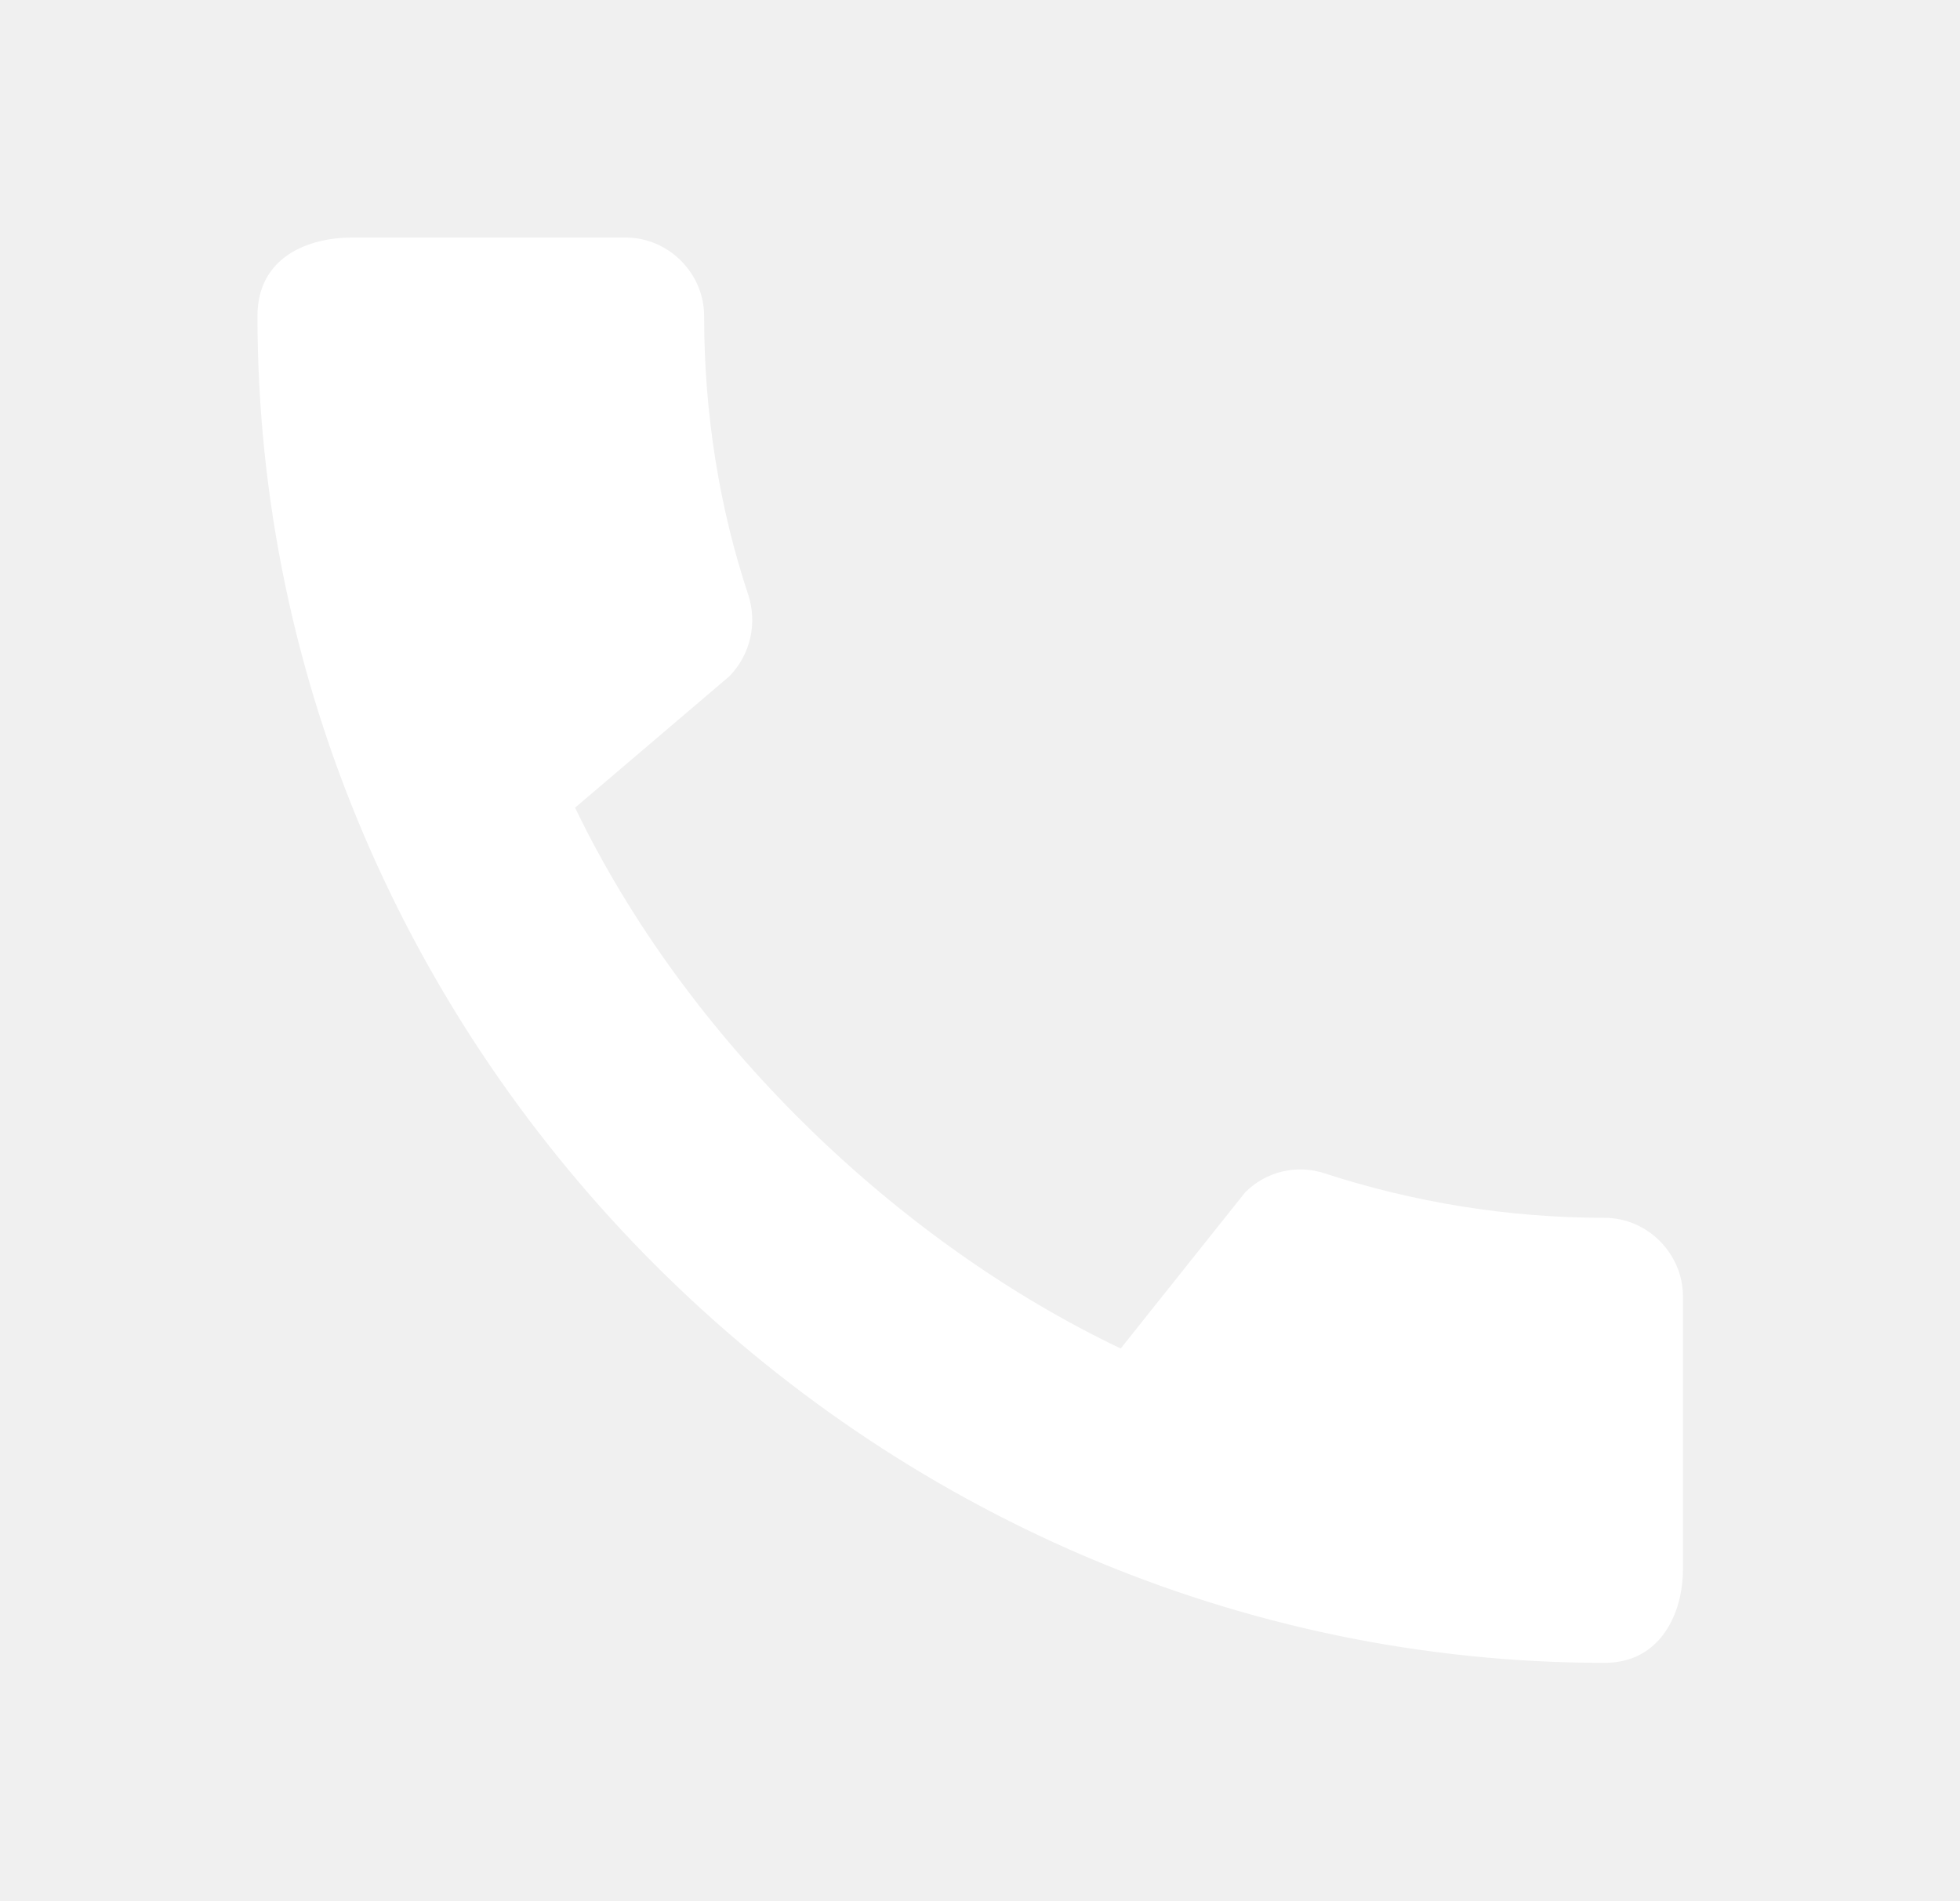
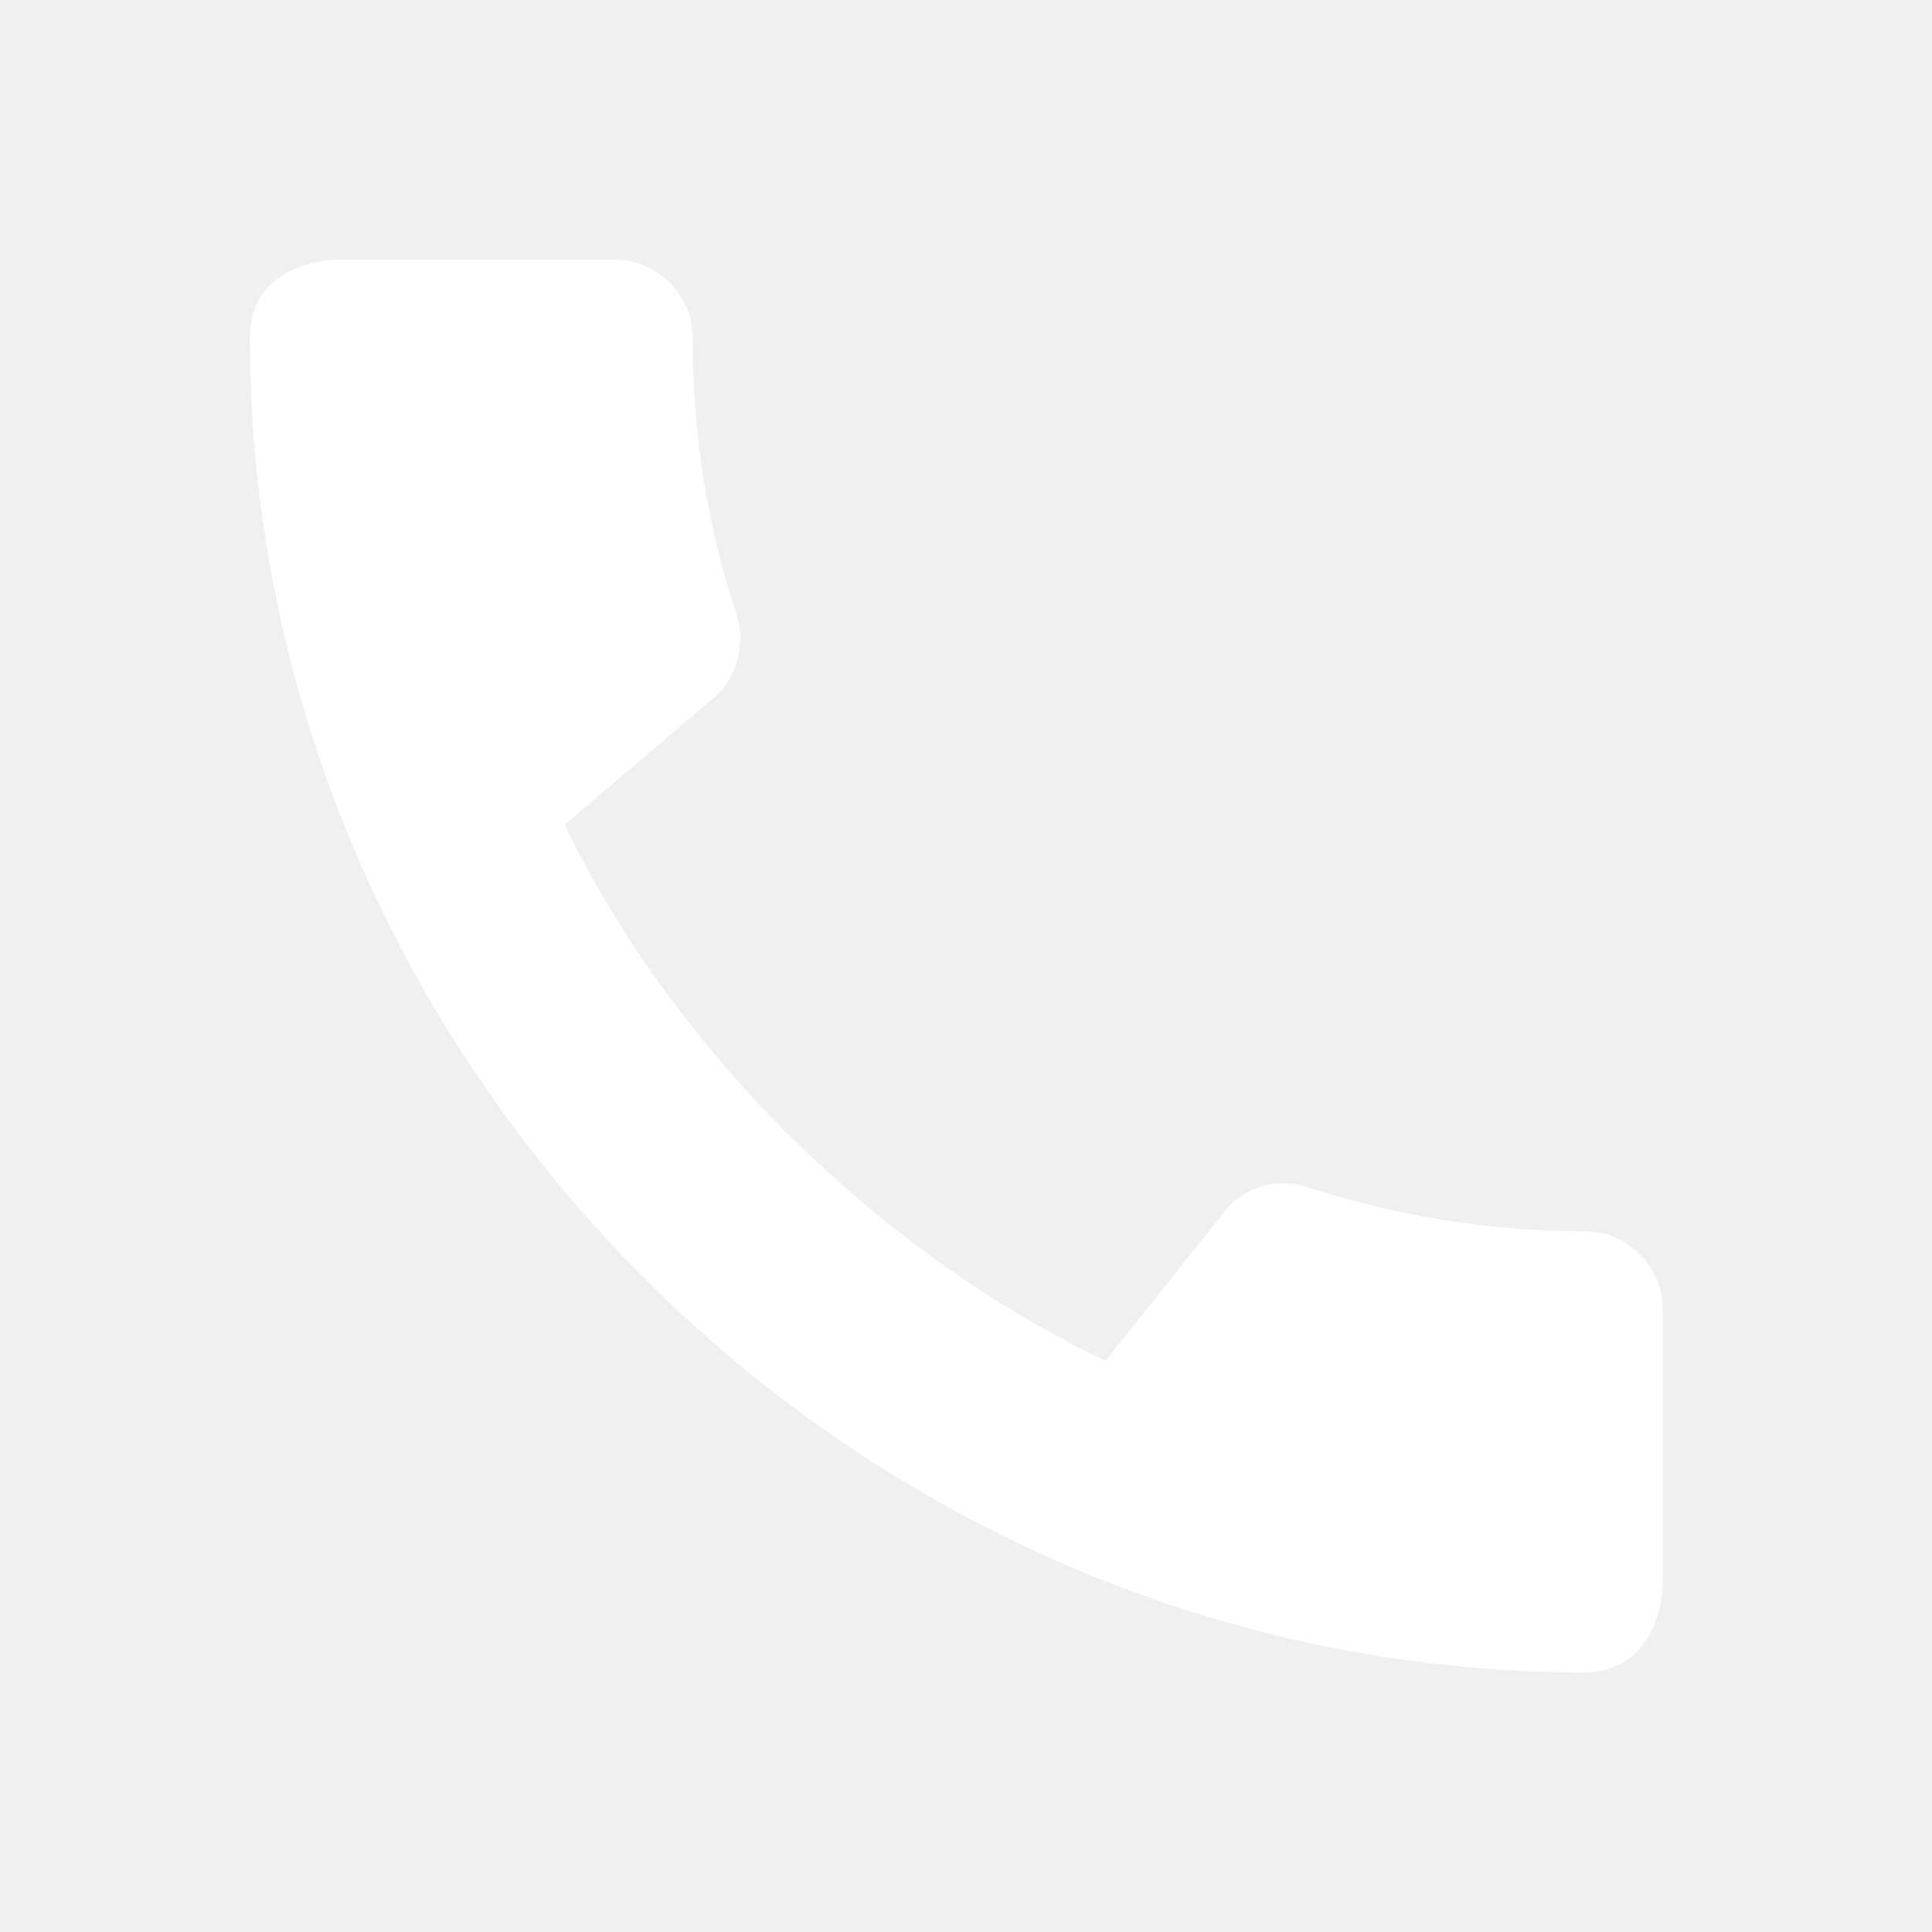
- <svg xmlns="http://www.w3.org/2000/svg" width="33" height="32" viewBox="0 0 40 39" fill="none">
+ <svg xmlns="http://www.w3.org/2000/svg" width="28" height="28" viewBox="0 0 40 39" fill="none">
  <path d="M32.816 24.992C30.817 24.992 28.883 24.668 27.079 24.082C26.797 23.987 26.493 23.973 26.203 24.042C25.913 24.111 25.648 24.26 25.438 24.473L22.887 27.674C18.288 25.48 13.982 21.336 11.691 16.575L14.859 13.877C15.298 13.422 15.428 12.789 15.249 12.22C14.648 10.416 14.339 8.482 14.339 6.484C14.339 5.606 13.608 4.875 12.731 4.875H7.108C6.231 4.875 5.174 5.265 5.174 6.484C5.174 21.58 17.736 34.125 32.816 34.125C33.969 34.125 34.424 33.101 34.424 32.208V26.601C34.424 25.724 33.693 24.992 32.816 24.992Z" fill="white" />
</svg>
